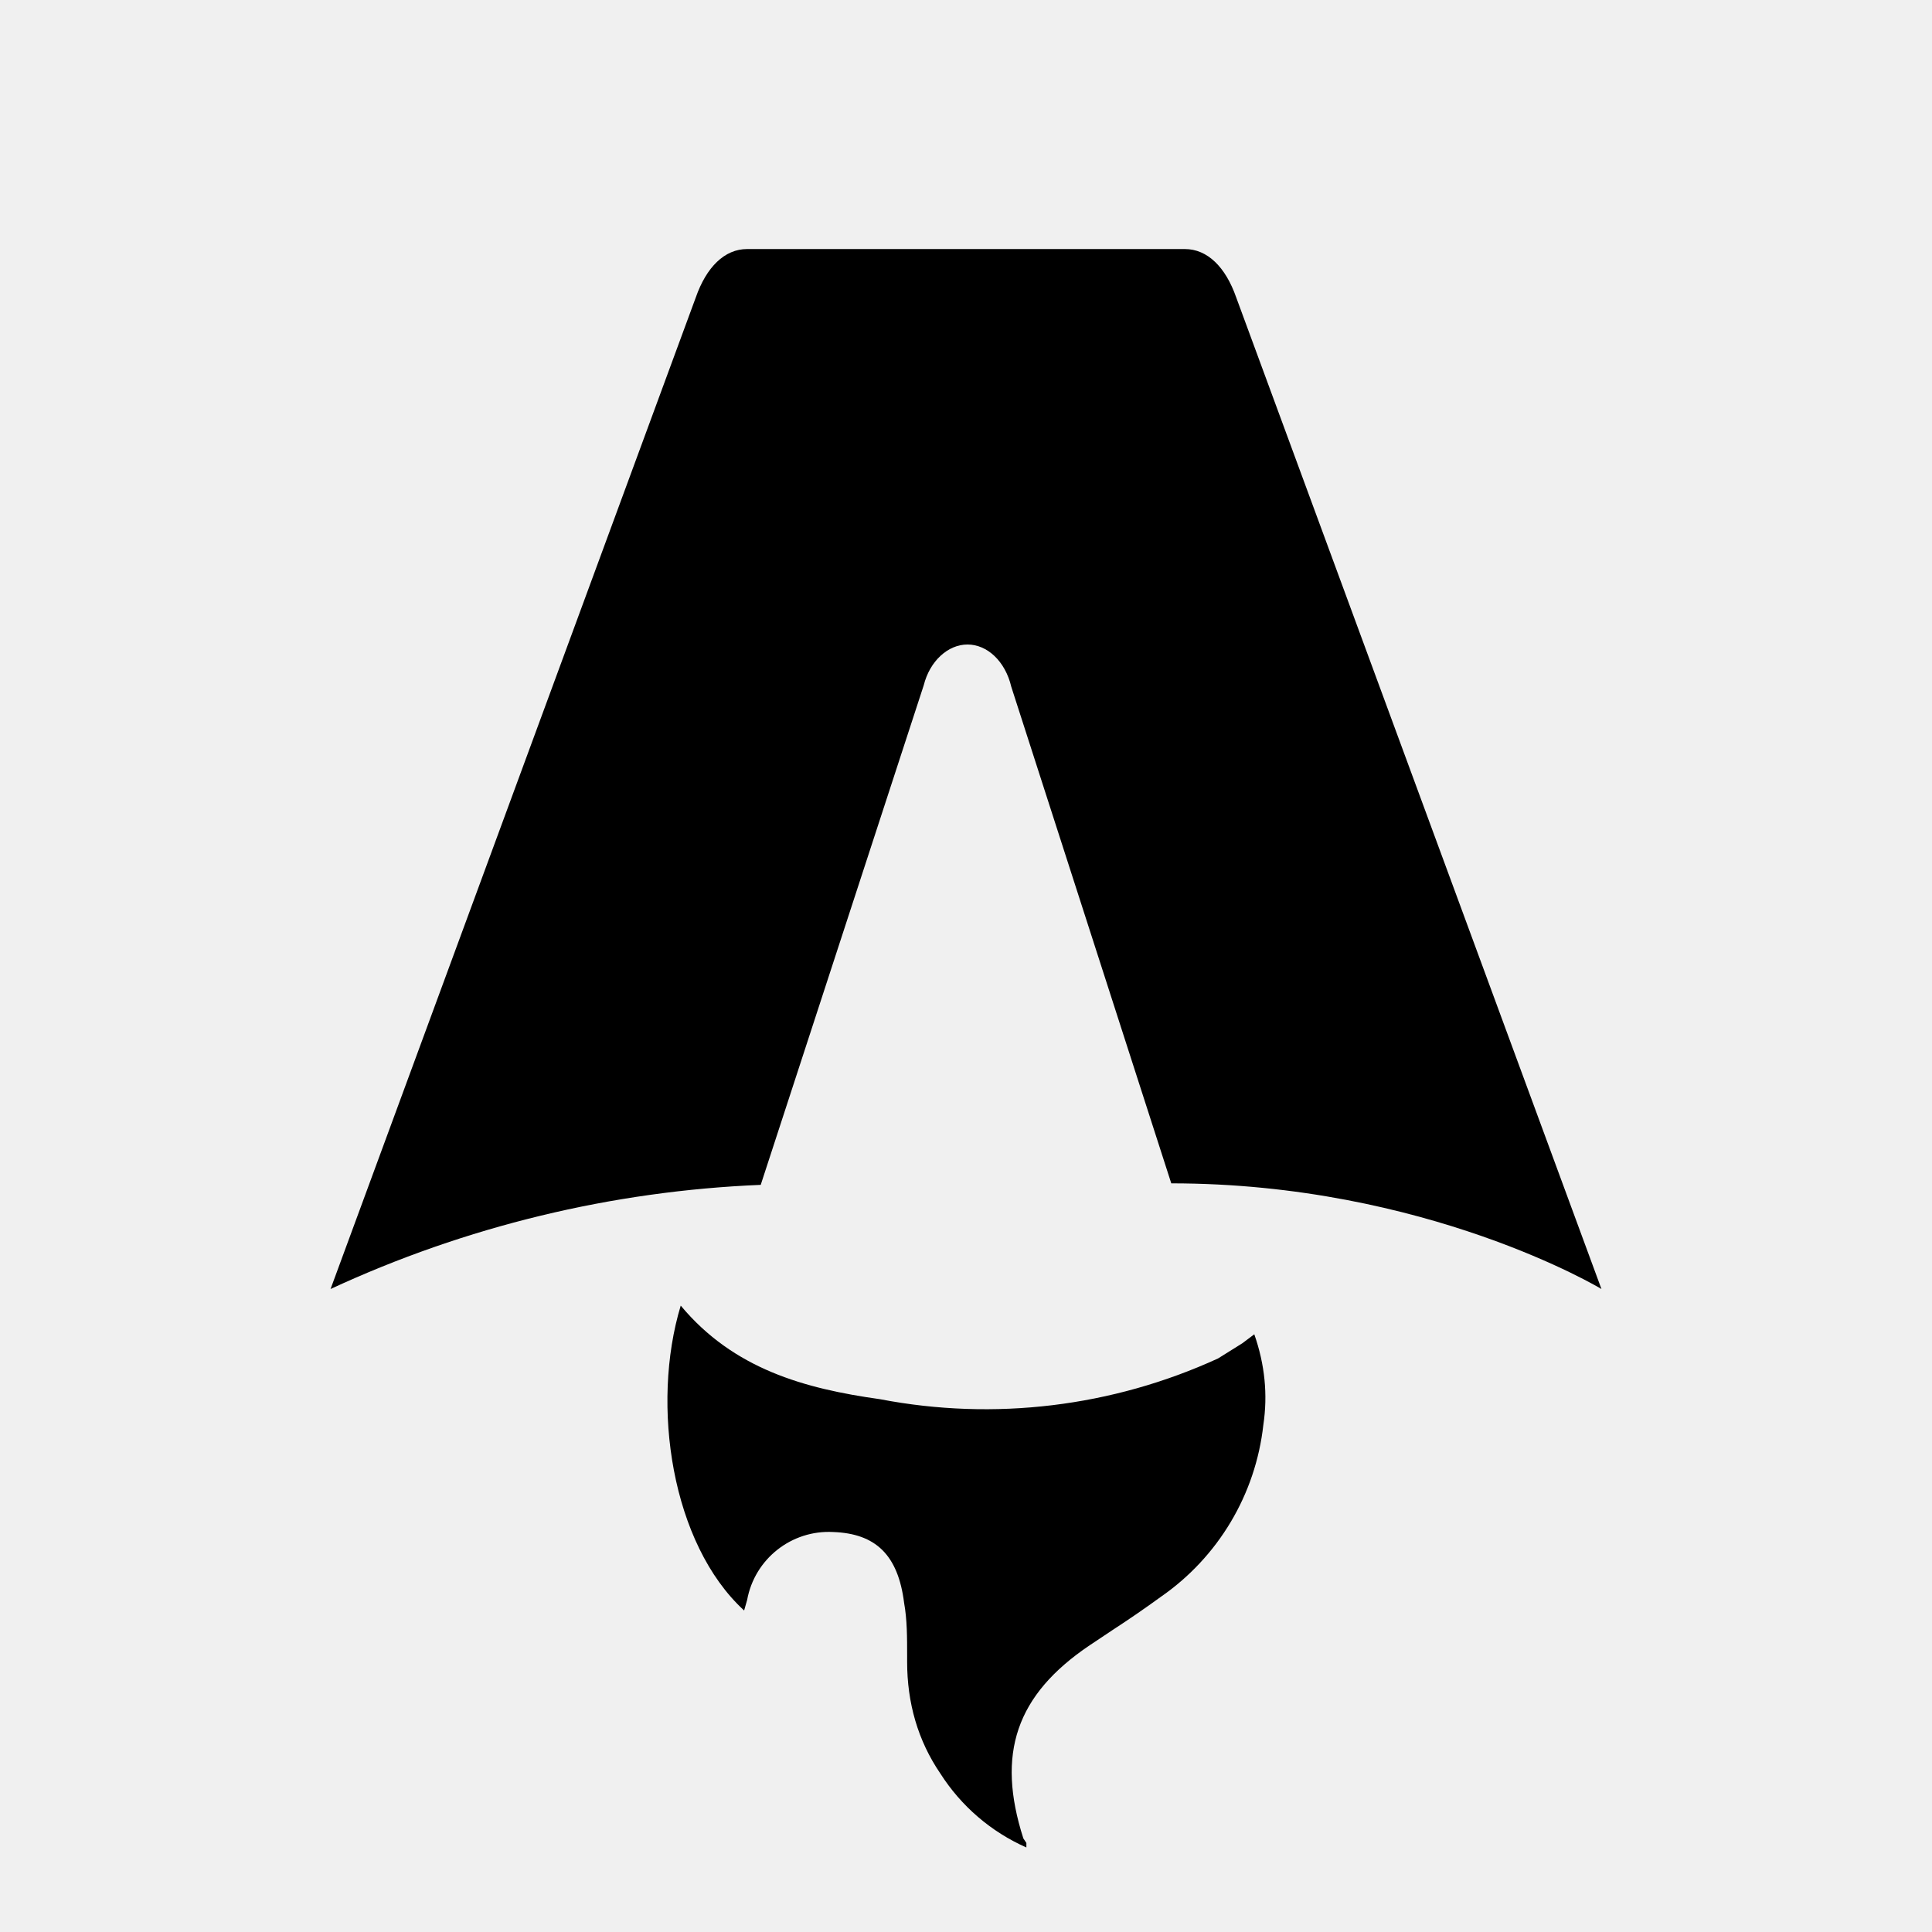
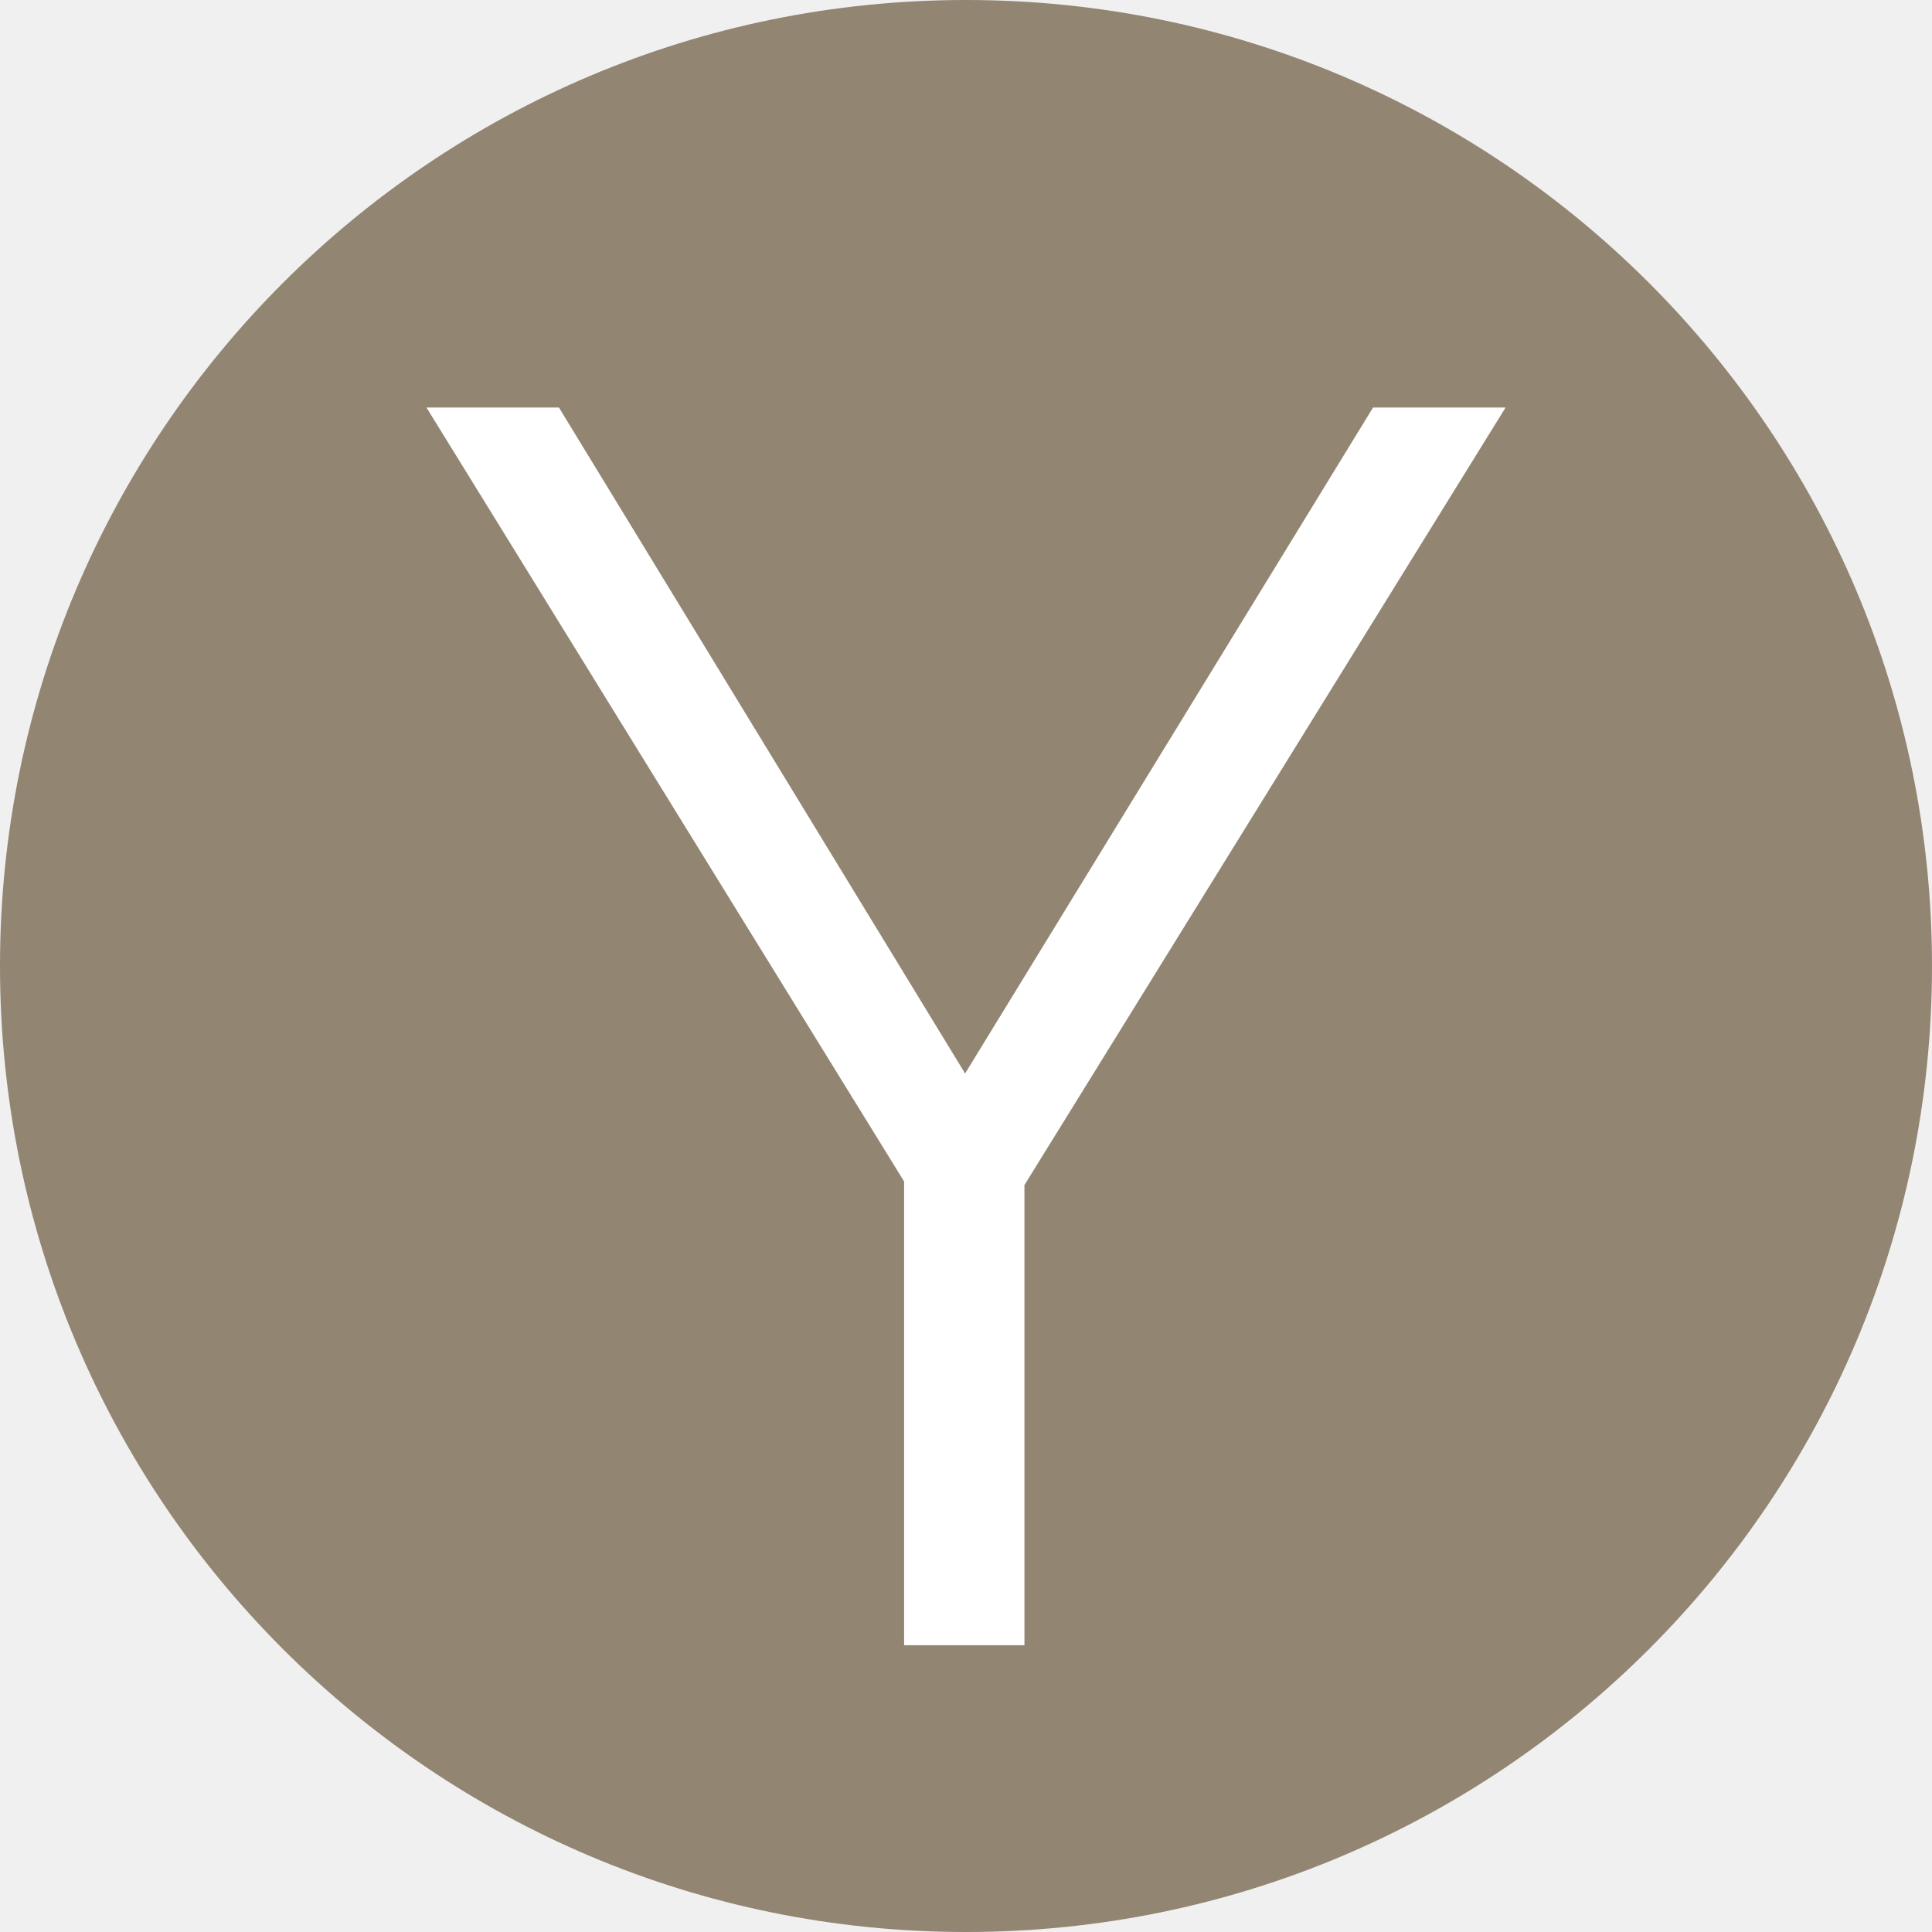
- <svg xmlns="http://www.w3.org/2000/svg" fill="none" viewBox="0 0 128 128">
-   <path d="M50.4 78.5a75.1 75.1 0 0 0-28.5 6.9l24.2-65.7c.7-2 1.9-3.2 3.4-3.2h29c1.5 0 2.7 1.2 3.4 3.2l24.2 65.7s-11.6-7-28.5-7L67 45.5c-.4-1.7-1.6-2.8-2.9-2.8-1.3 0-2.5 1.1-2.9 2.7L50.4 78.5Zm-1.1 28.2Zm-4.2-20.2c-2 6.6-.6 15.8 4.2 20.2a17.5 17.5 0 0 1 .2-.7 5.5 5.5 0 0 1 5.7-4.5c2.8.1 4.3 1.5 4.7 4.7.2 1.1.2 2.3.2 3.5v.4c0 2.7.7 5.2 2.2 7.4a13 13 0 0 0 5.7 4.9v-.3l-.2-.3c-1.8-5.6-.5-9.5 4.4-12.8l1.5-1a73 73 0 0 0 3.2-2.2 16 16 0 0 0 6.8-11.4c.3-2 .1-4-.6-6l-.8.6-1.6 1a37 37 0 0 1-22.4 2.7c-5-.7-9.7-2-13.2-6.2Z" />
-   <style>
-         path { fill: #000; }
-         @media (prefers-color-scheme: dark) {
-             path { fill: #FFF; }
-         }
-     </style>
+ <svg xmlns="http://www.w3.org/2000/svg" viewBox="0 0 32 32">
+   <rect fill="#928572" x="0" y="0" width="32" height="32" rx="16" ry="16" />
+   <path fill="#fff" d="M9.258,6.75l6.727,11.03,6.757-11.03h2.195l-7.969,12.878v7.622h-1.993v-7.681L7.064,6.75h2.194Z" />
</svg>
